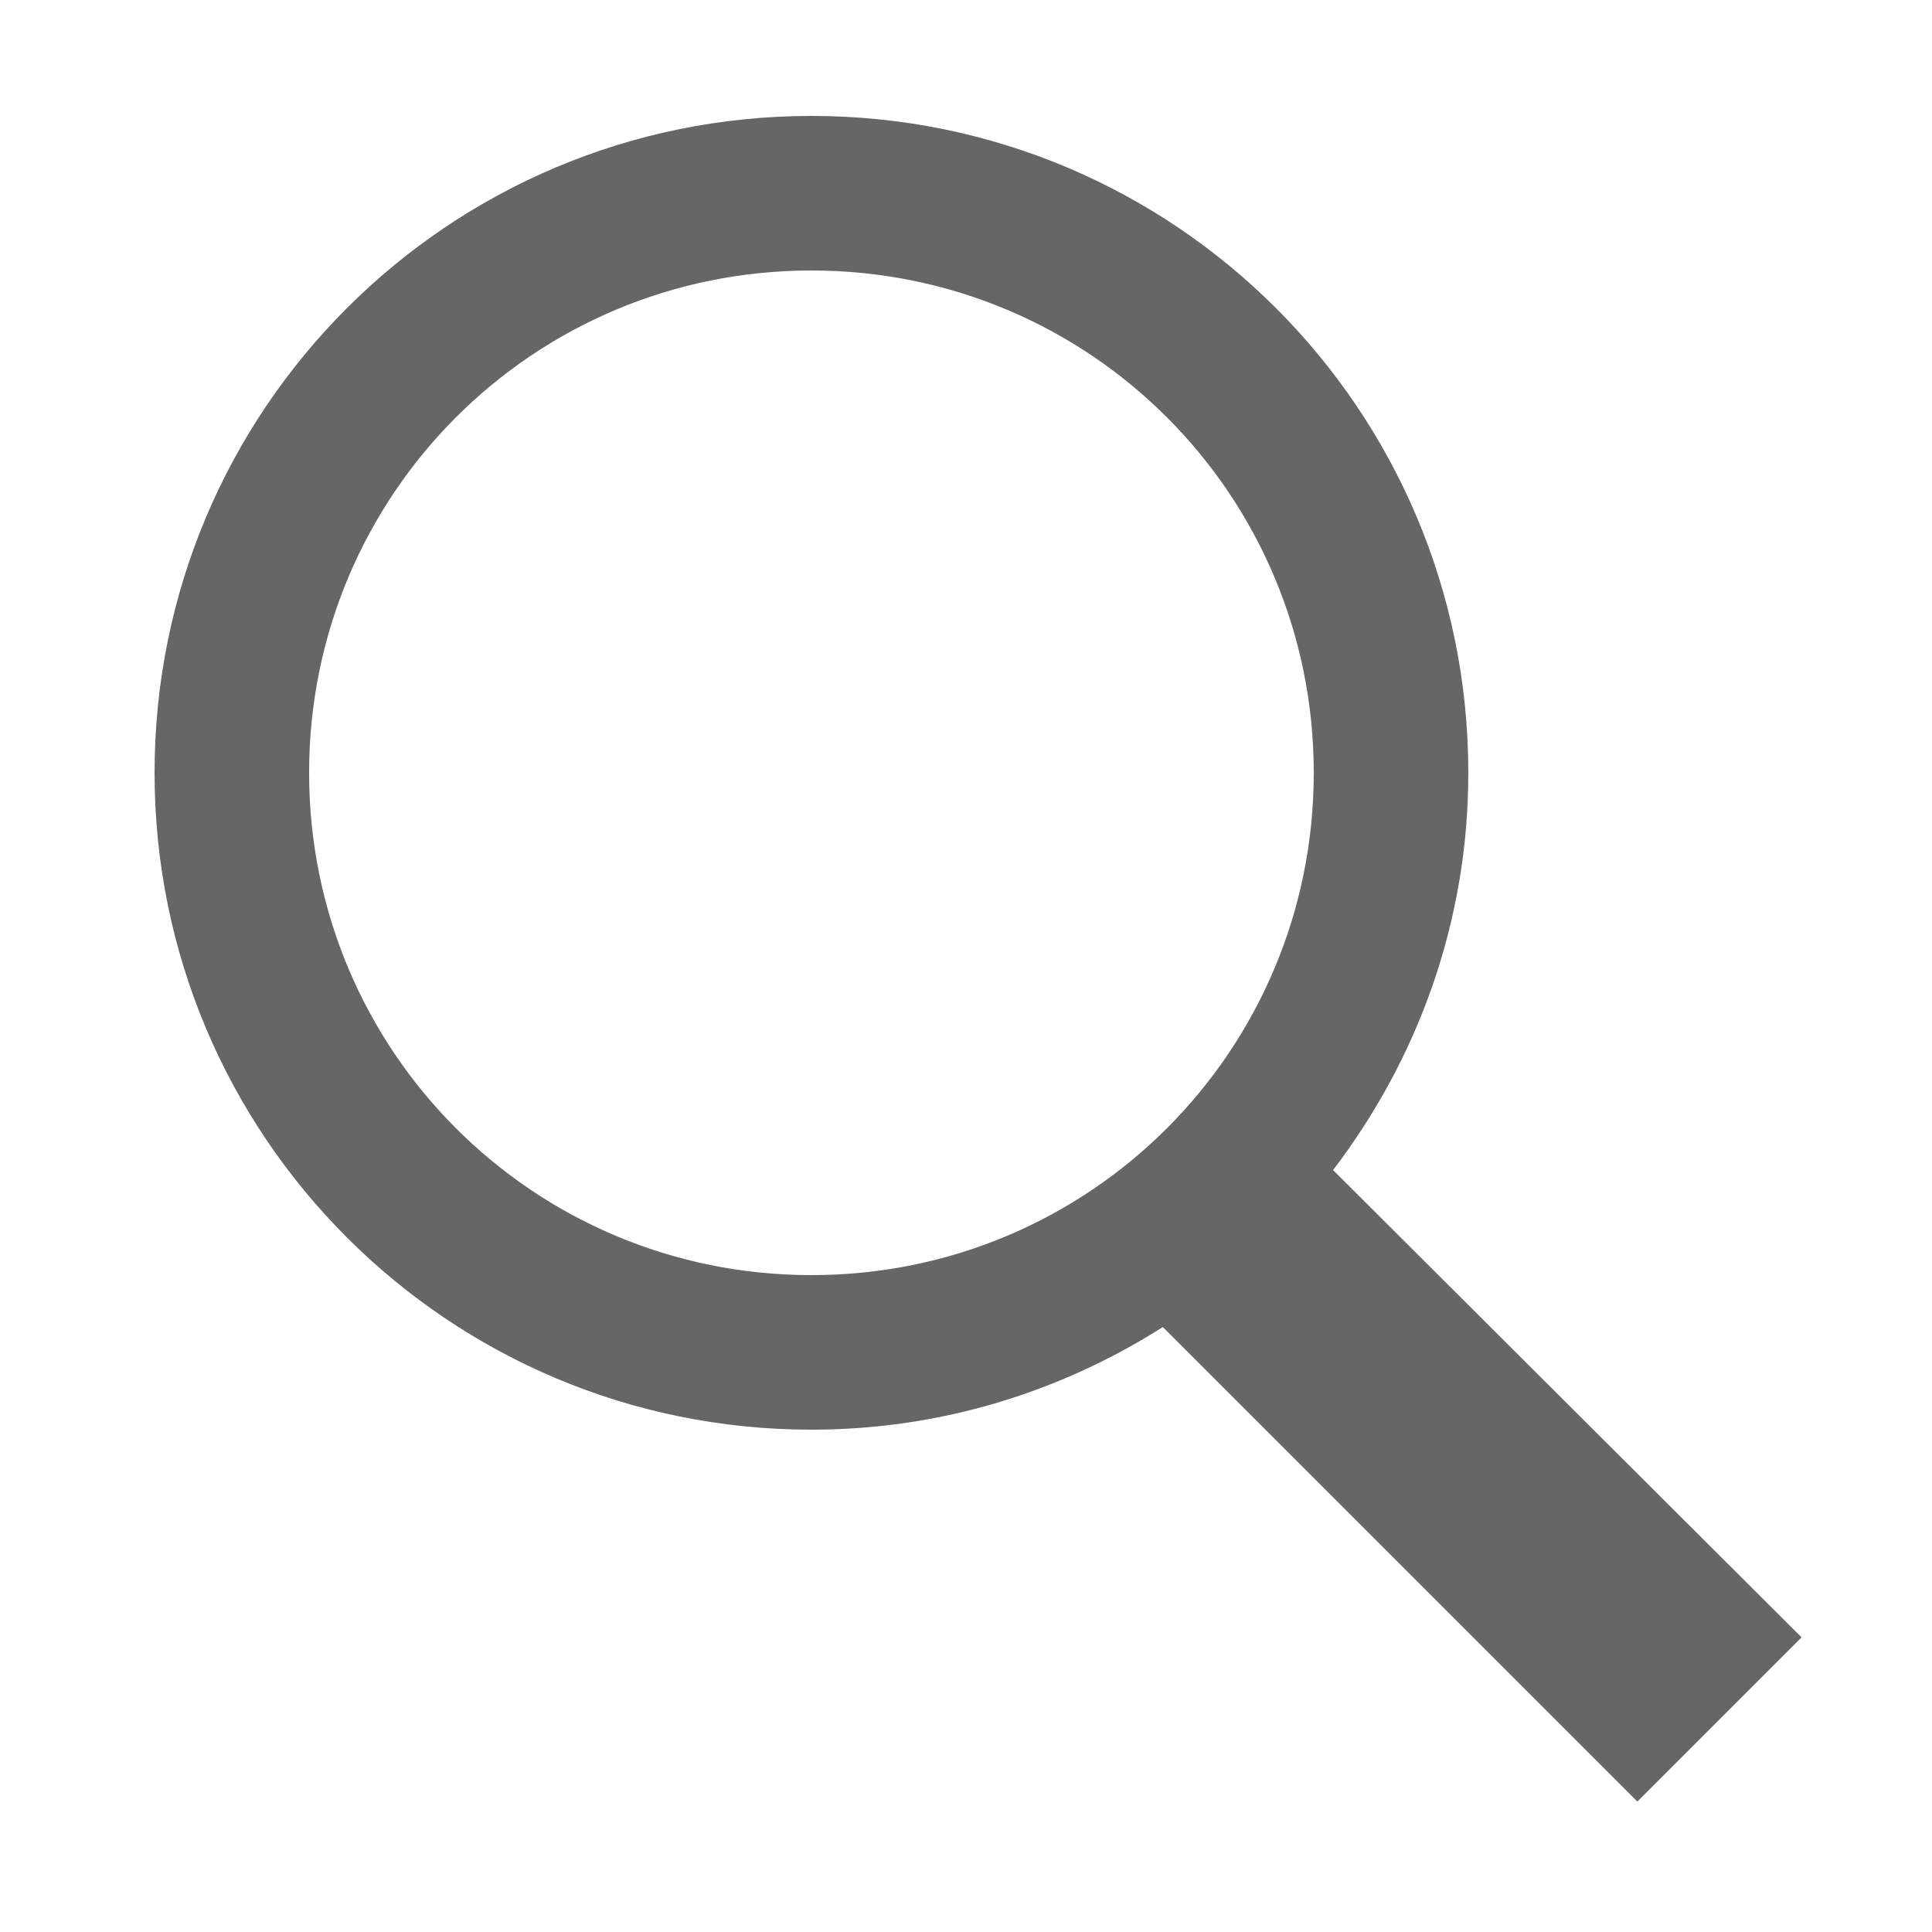
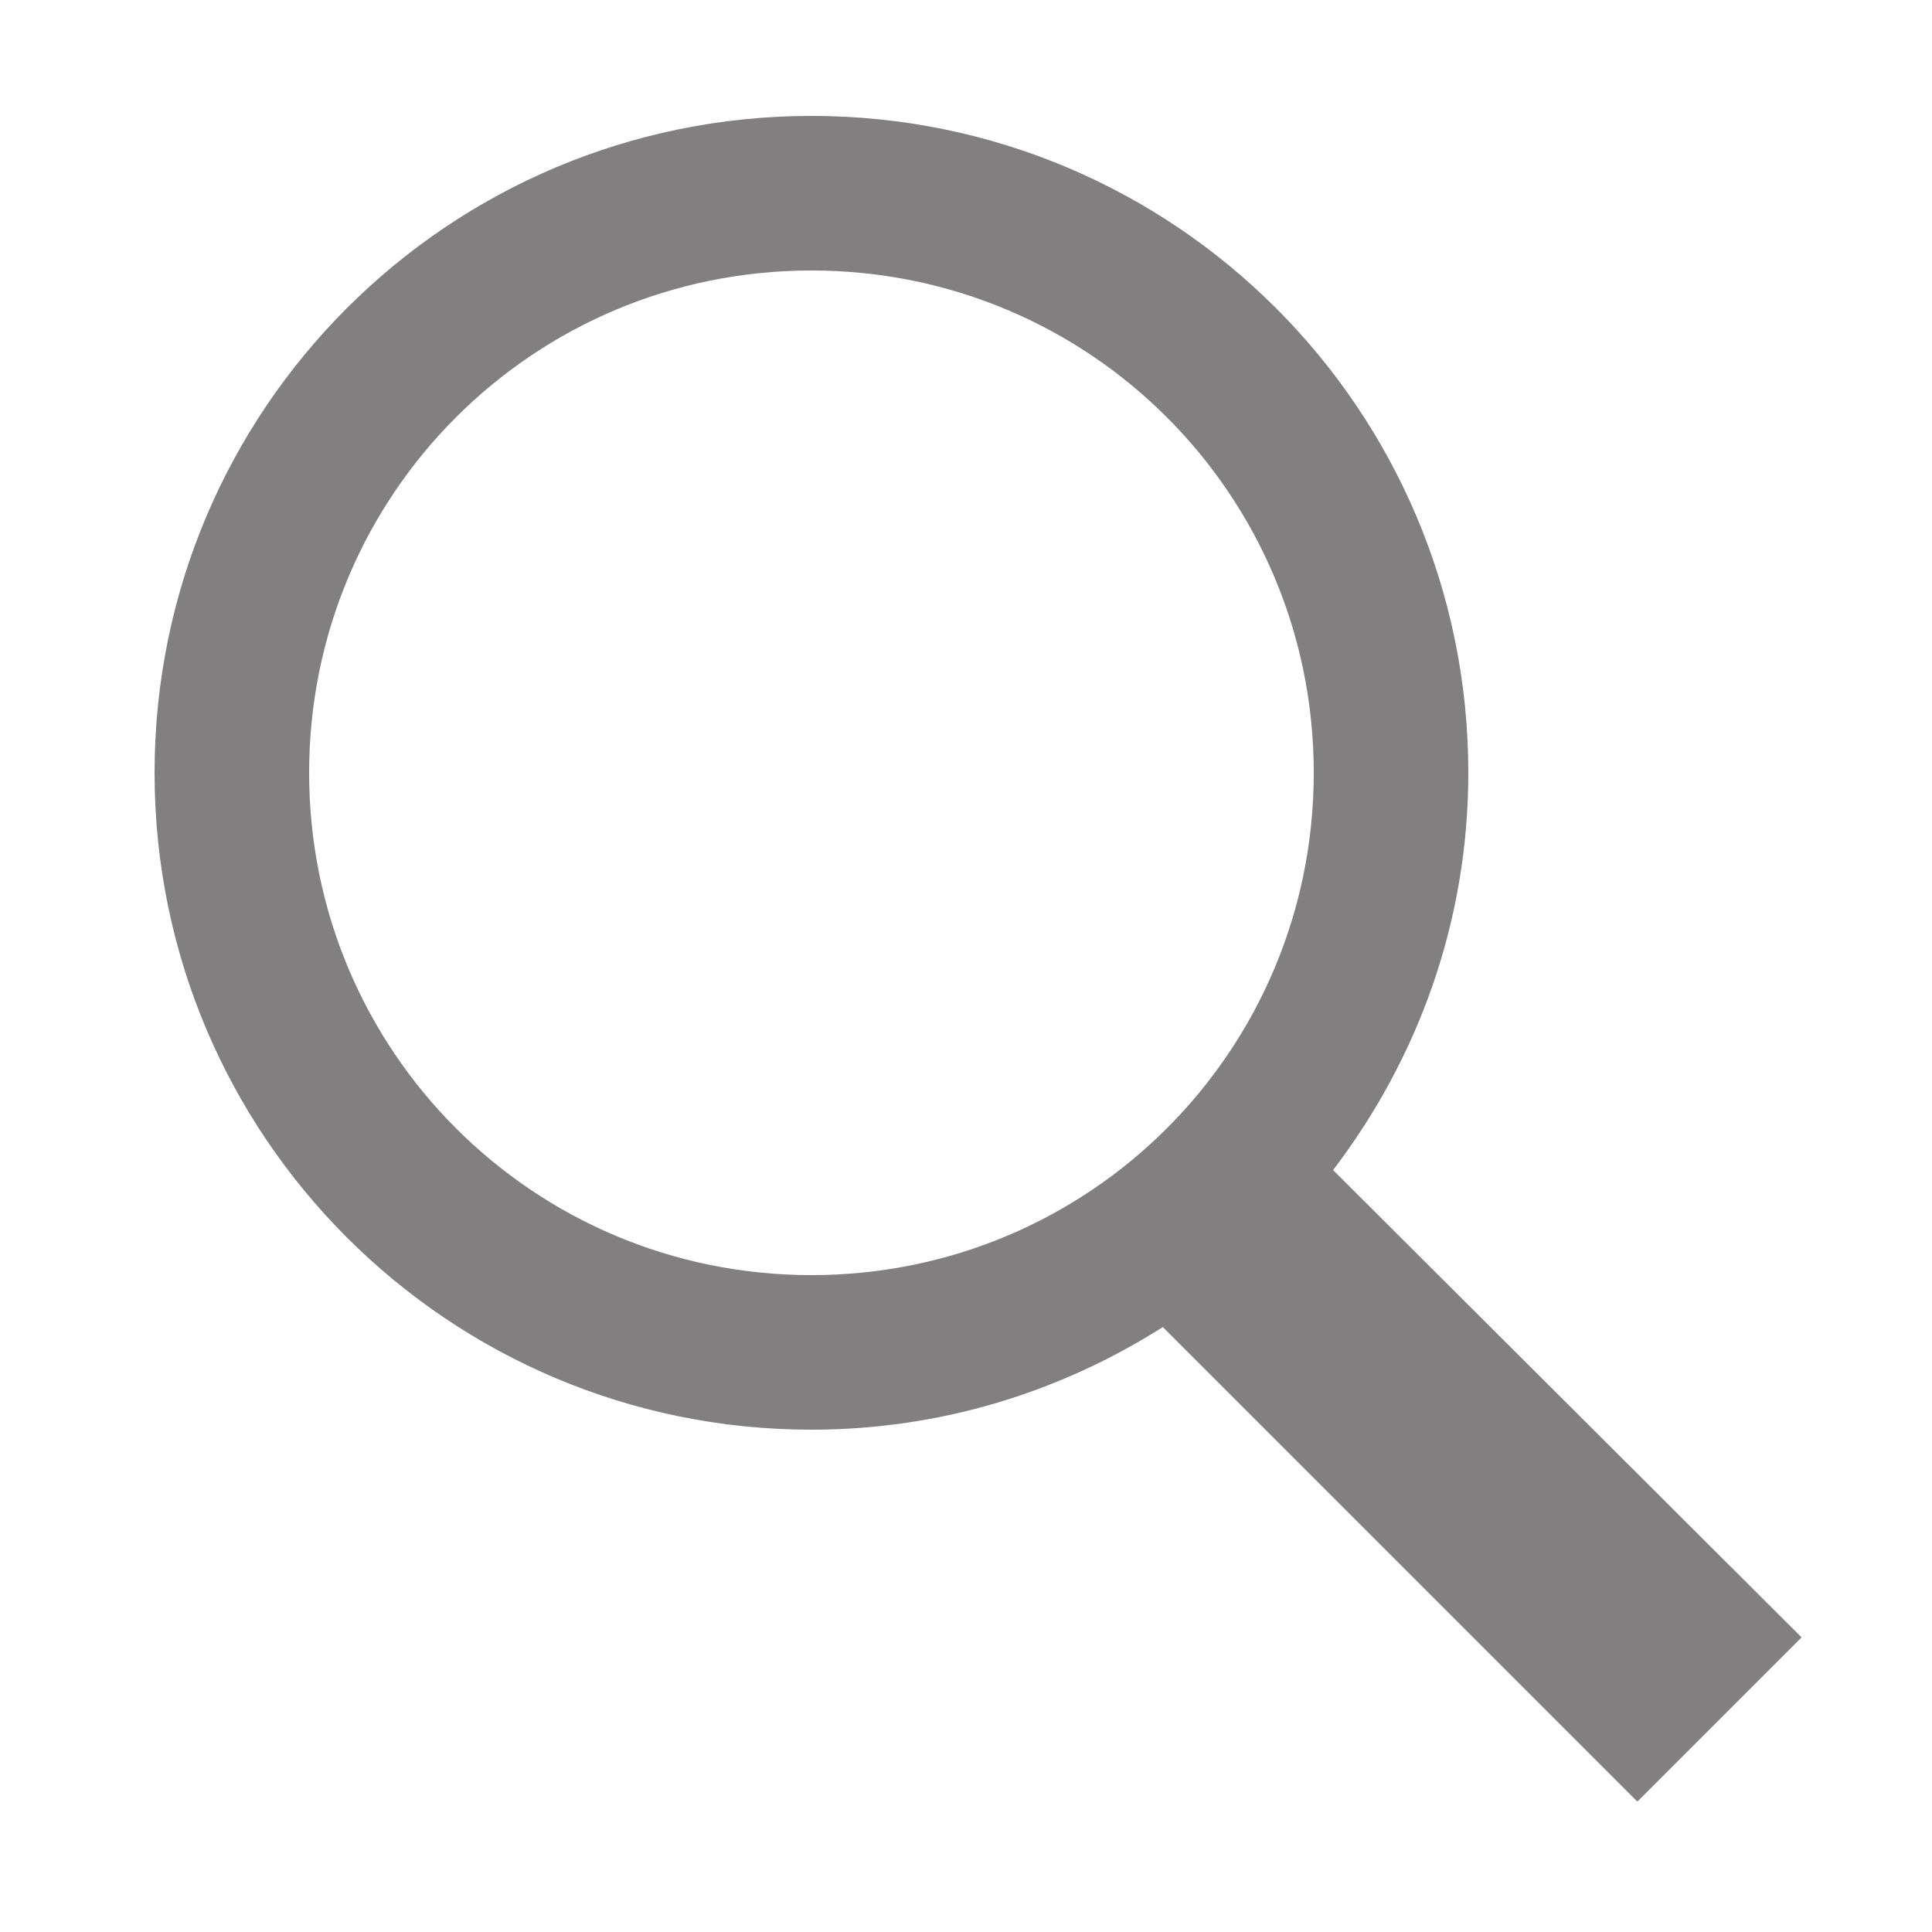
<svg xmlns="http://www.w3.org/2000/svg" viewBox="0 0 50 50" width="50px" height="50px">
  <g id="surface77705783">
-     <path style=" stroke:none;fill-rule:nonzero;fill:rgb(40%,40%,40%);fill-opacity:1;" d="M 21 3 C 11.602 3 4 10.602 4 20 C 4 29.398 11.602 37 21 37 C 24.355 37 27.461 36.016 30.094 34.344 L 42.375 46.625 L 46.625 42.375 L 34.5 30.281 C 36.68 27.422 38 23.879 38 20 C 38 10.602 30.398 3 21 3 Z M 21 7 C 28.199 7 34 12.801 34 20 C 34 27.199 28.199 33 21 33 C 13.801 33 8 27.199 8 20 C 8 12.801 13.801 7 21 7 Z M 21 7 " />
+     <path style=" stroke:none;fill-rule:nonzero;fill:#817f7f;fill-opacity:1;" d="M 21 3 C 11.602 3 4 10.602 4 20 C 4 29.398 11.602 37 21 37 C 24.355 37 27.461 36.016 30.094 34.344 L 42.375 46.625 L 46.625 42.375 L 34.5 30.281 C 36.68 27.422 38 23.879 38 20 C 38 10.602 30.398 3 21 3 Z M 21 7 C 28.199 7 34 12.801 34 20 C 34 27.199 28.199 33 21 33 C 13.801 33 8 27.199 8 20 C 8 12.801 13.801 7 21 7 Z M 21 7 " />
  </g>
</svg>
